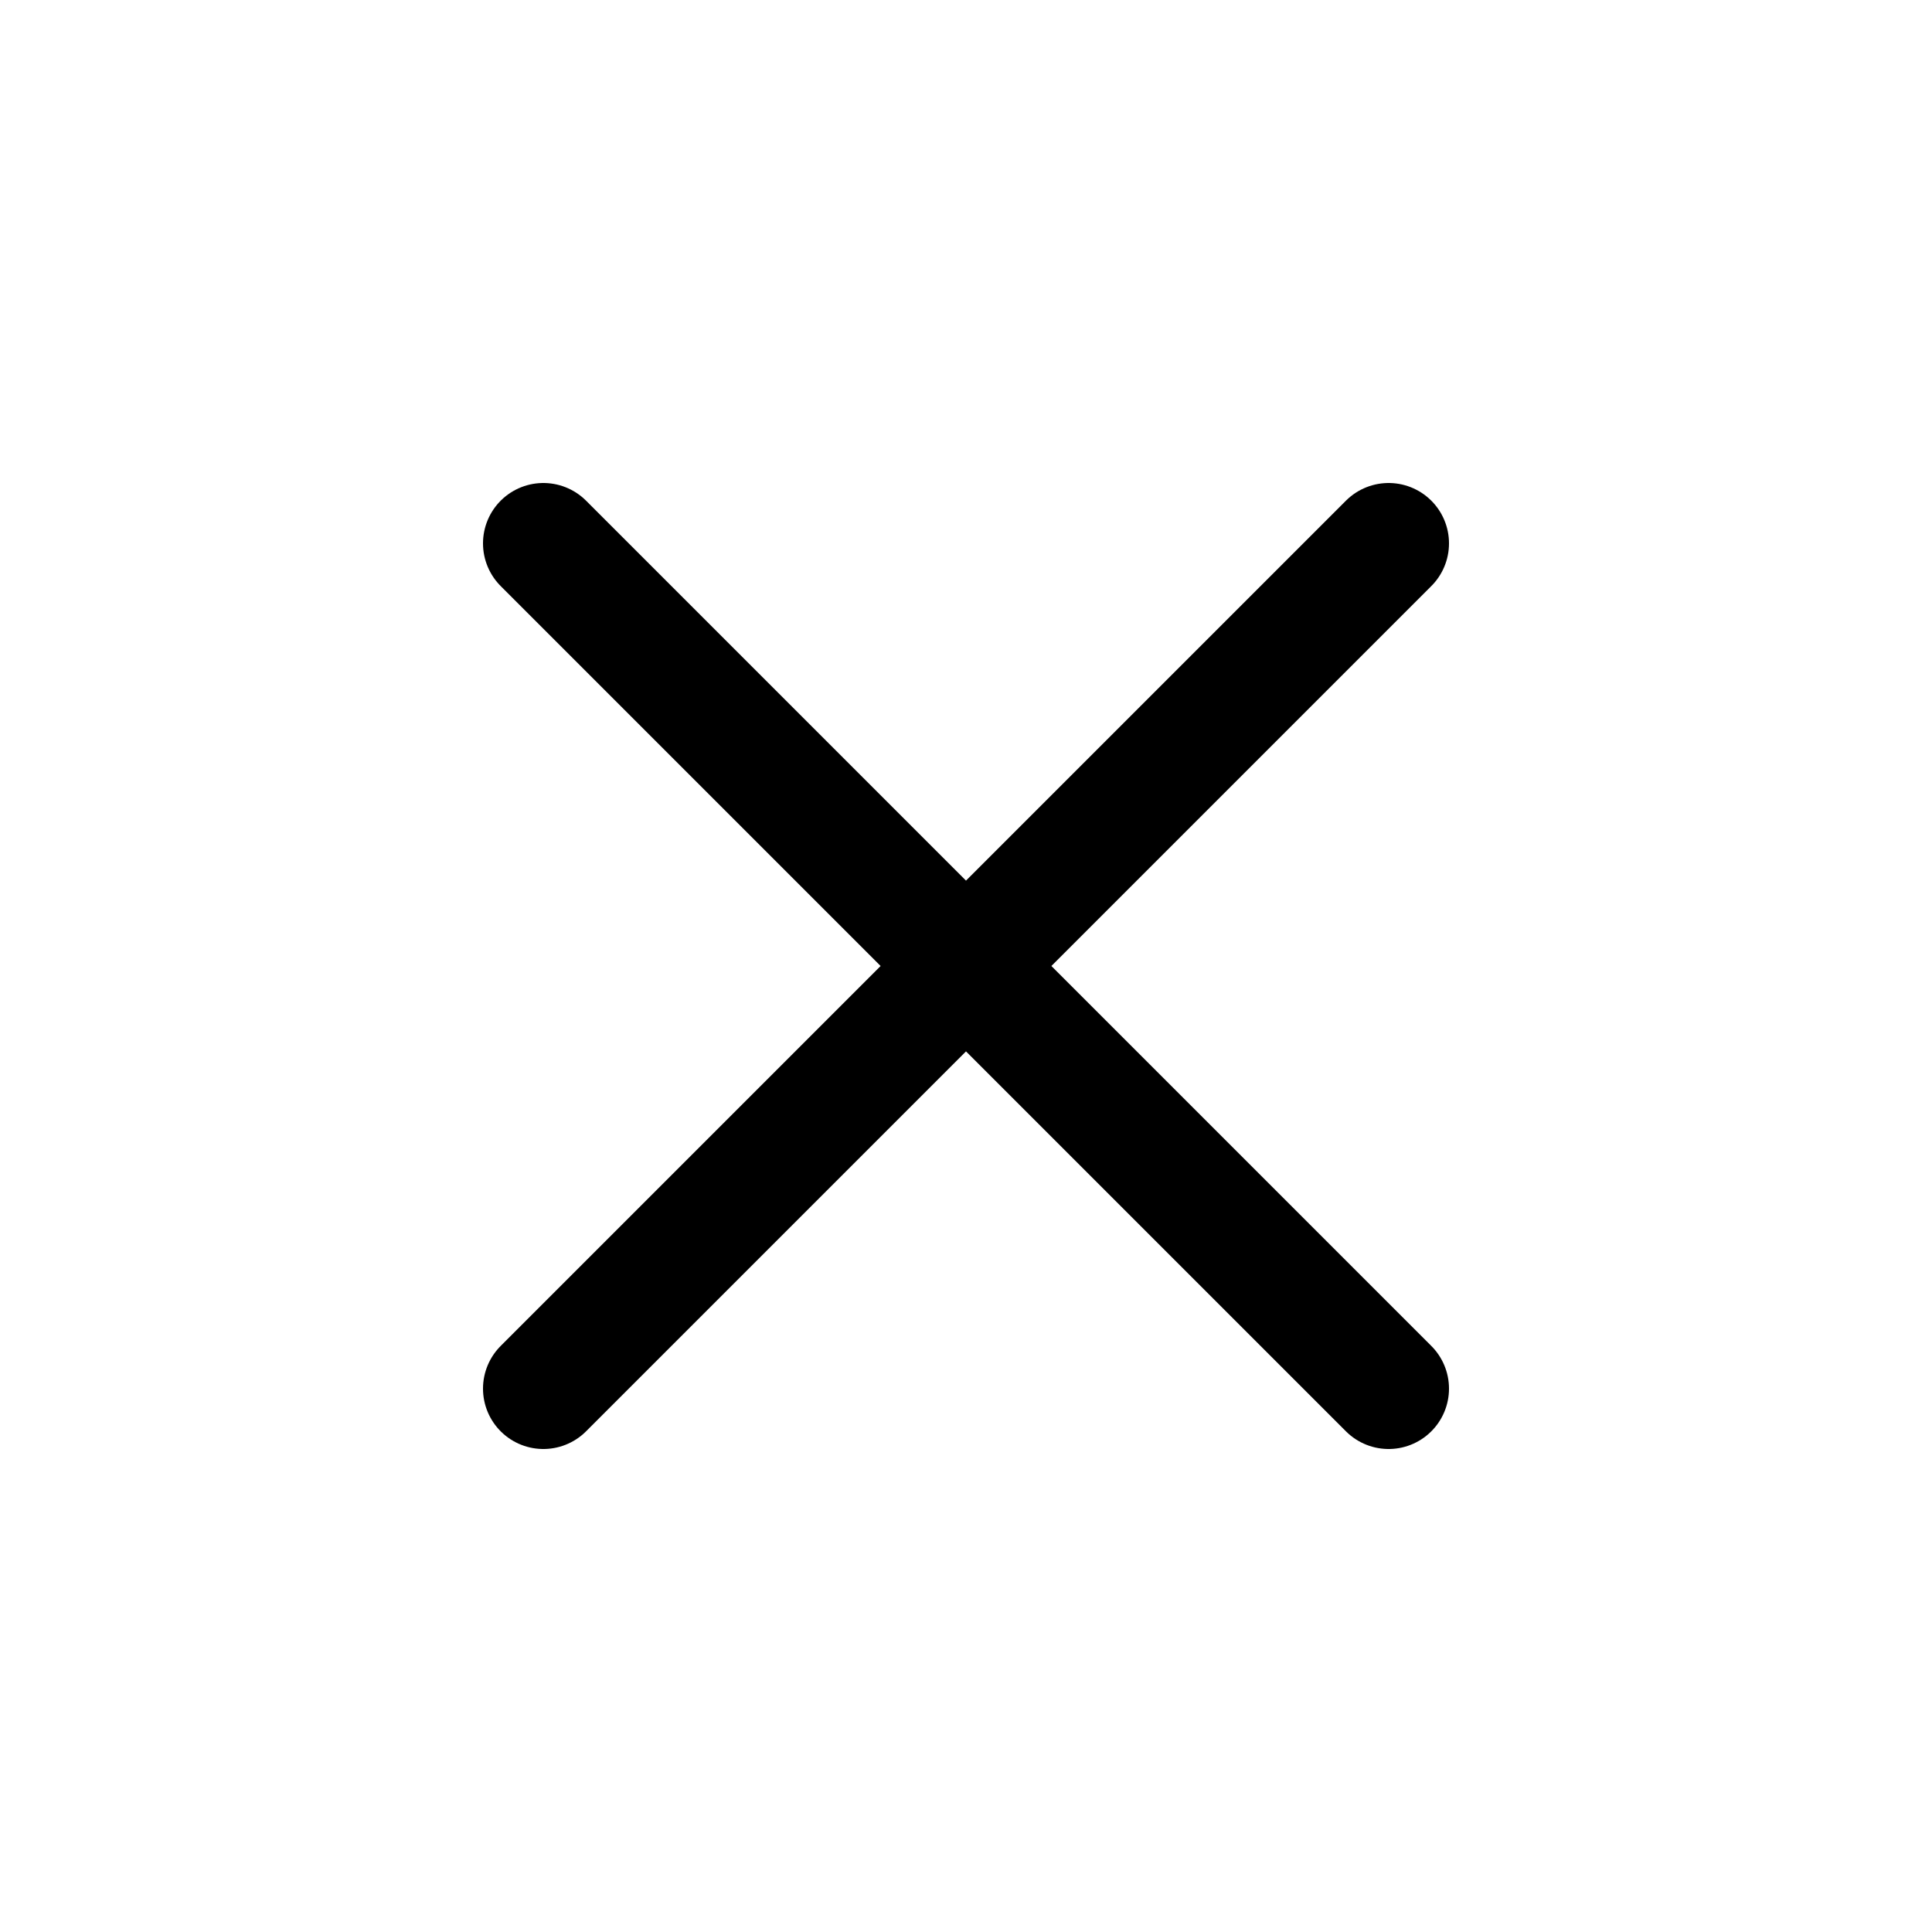
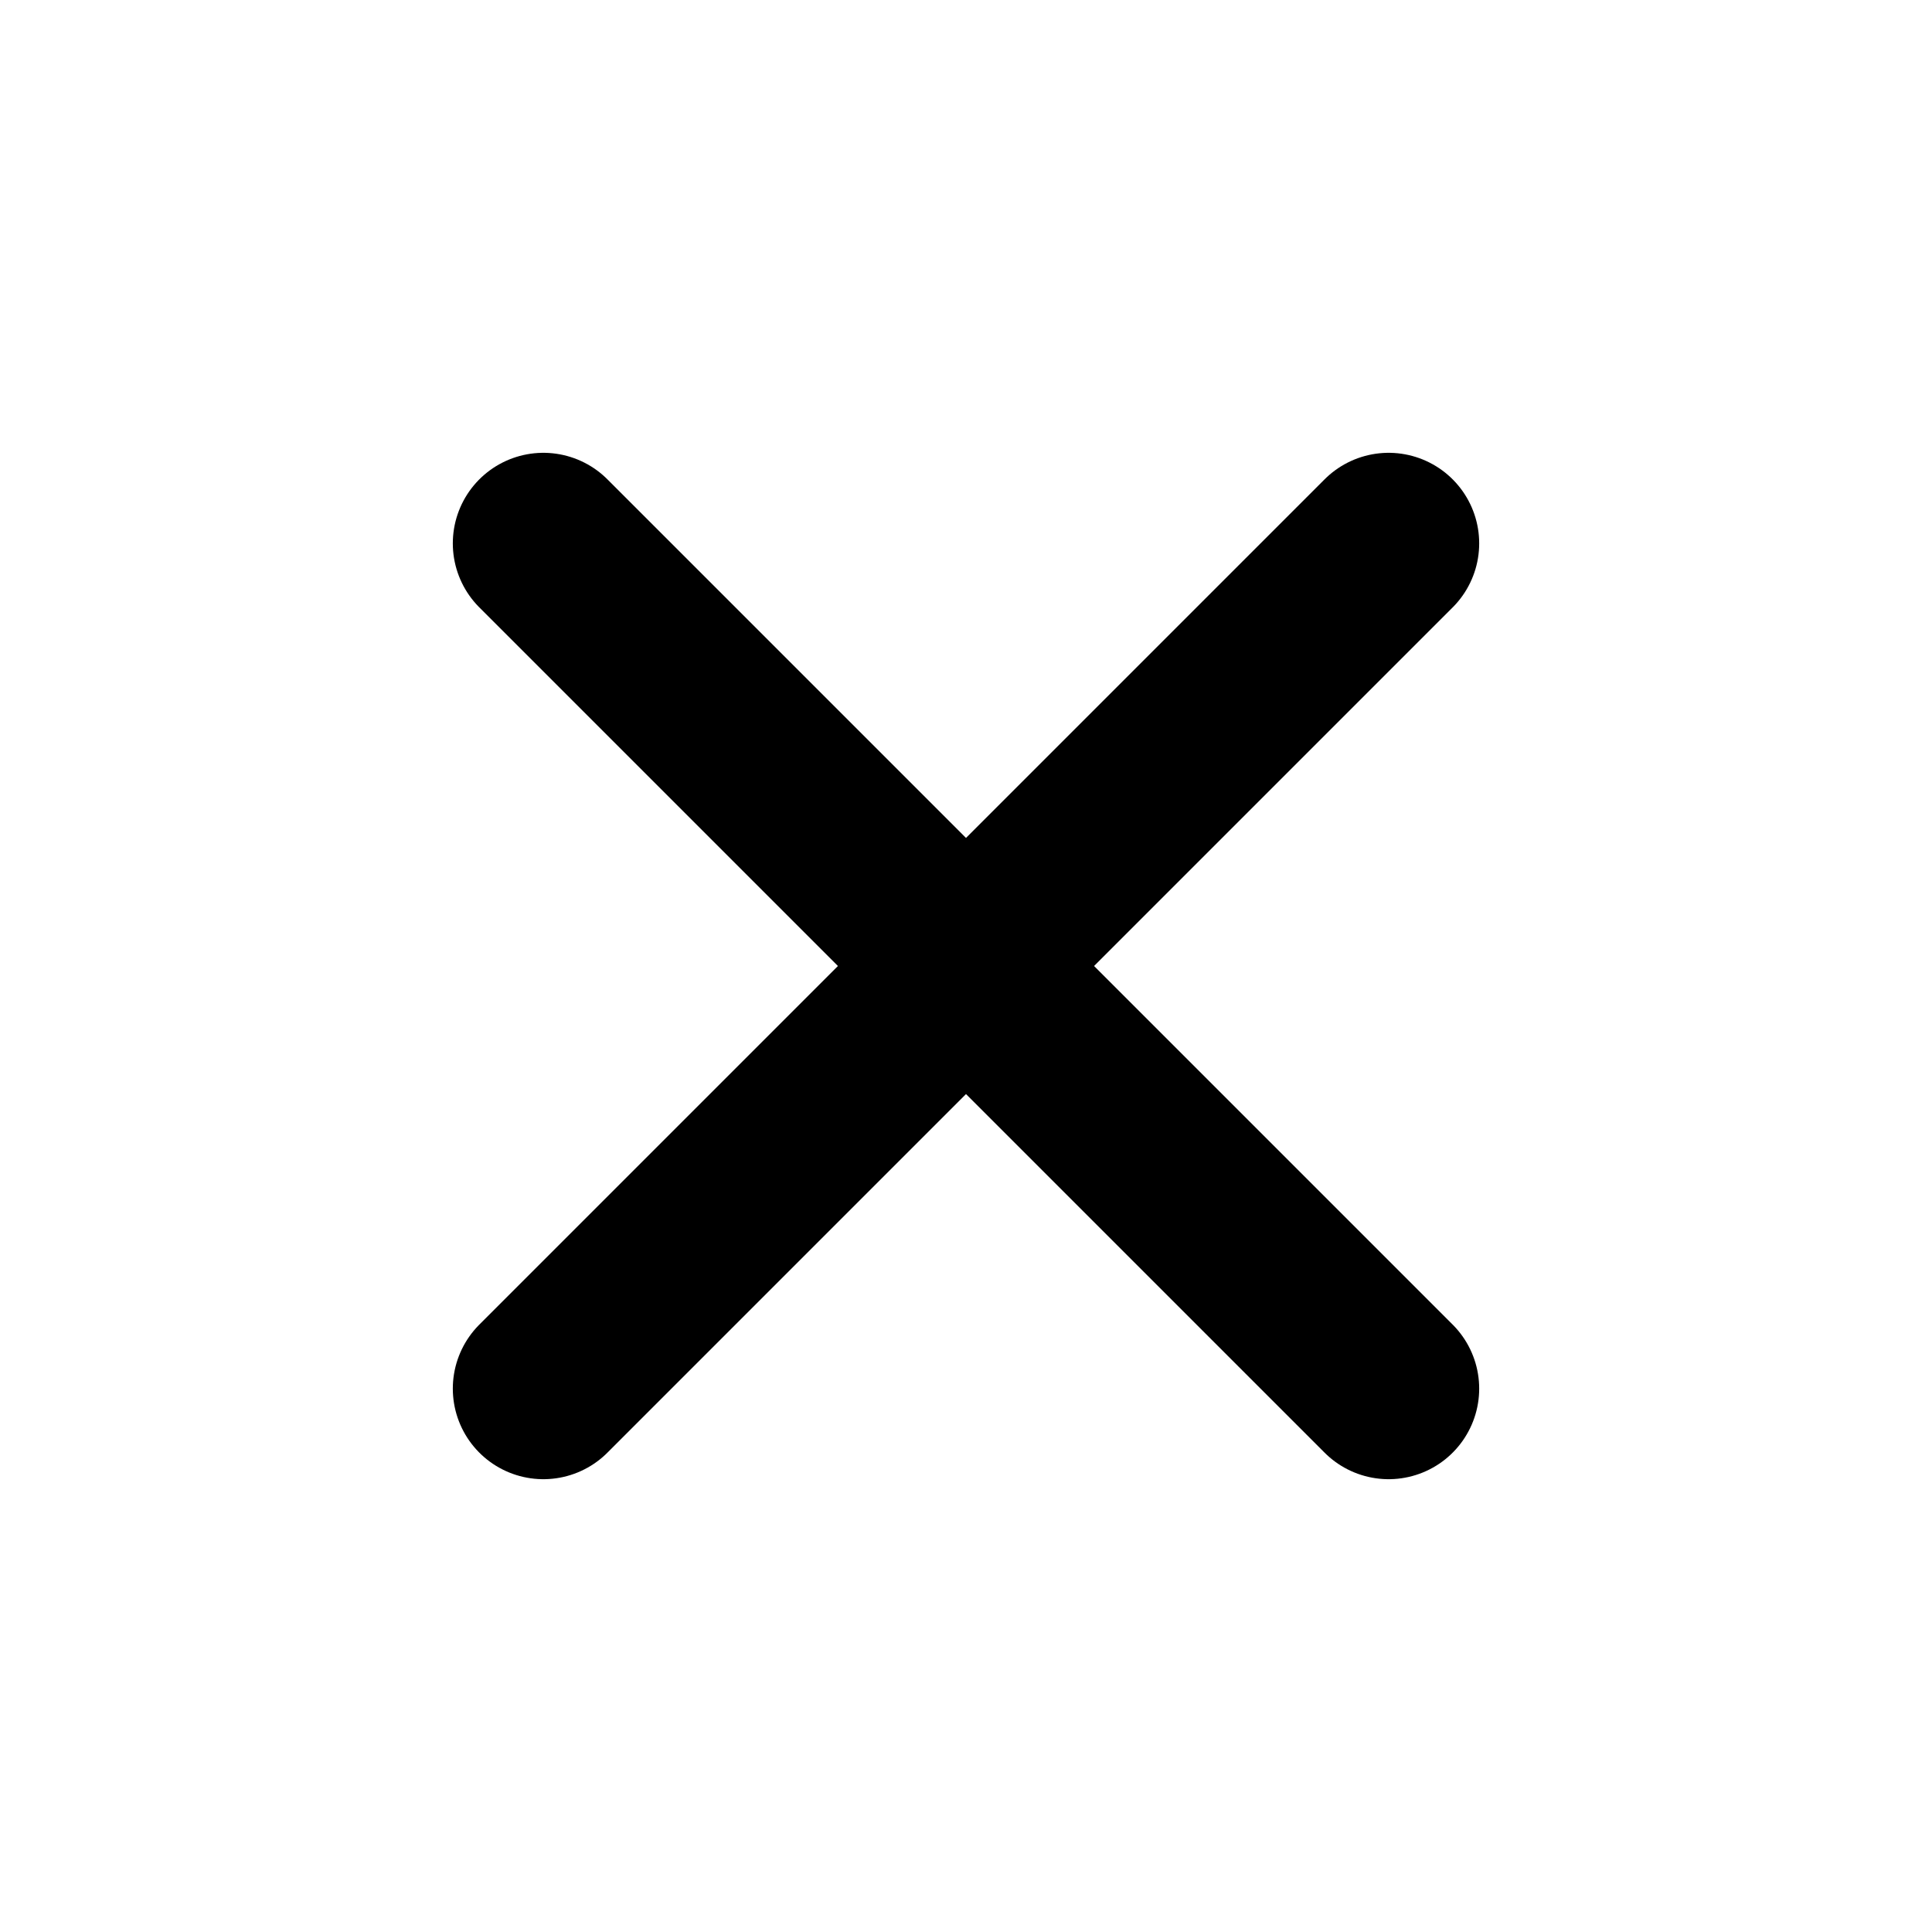
<svg xmlns="http://www.w3.org/2000/svg" class="ionicon" viewBox="0 0 512 512">
-   <path fill="none" stroke="currentColor" stroke-linecap="round" stroke-linejoin="round" stroke-width="32" d="M368 368L144 144M368 144L144 368" />
+   <path fill="none" stroke="currentColor" stroke-linecap="round" stroke-linejoin="round" stroke-width="48" d="M368 368L144 144M368 144L144 368" />
</svg>
